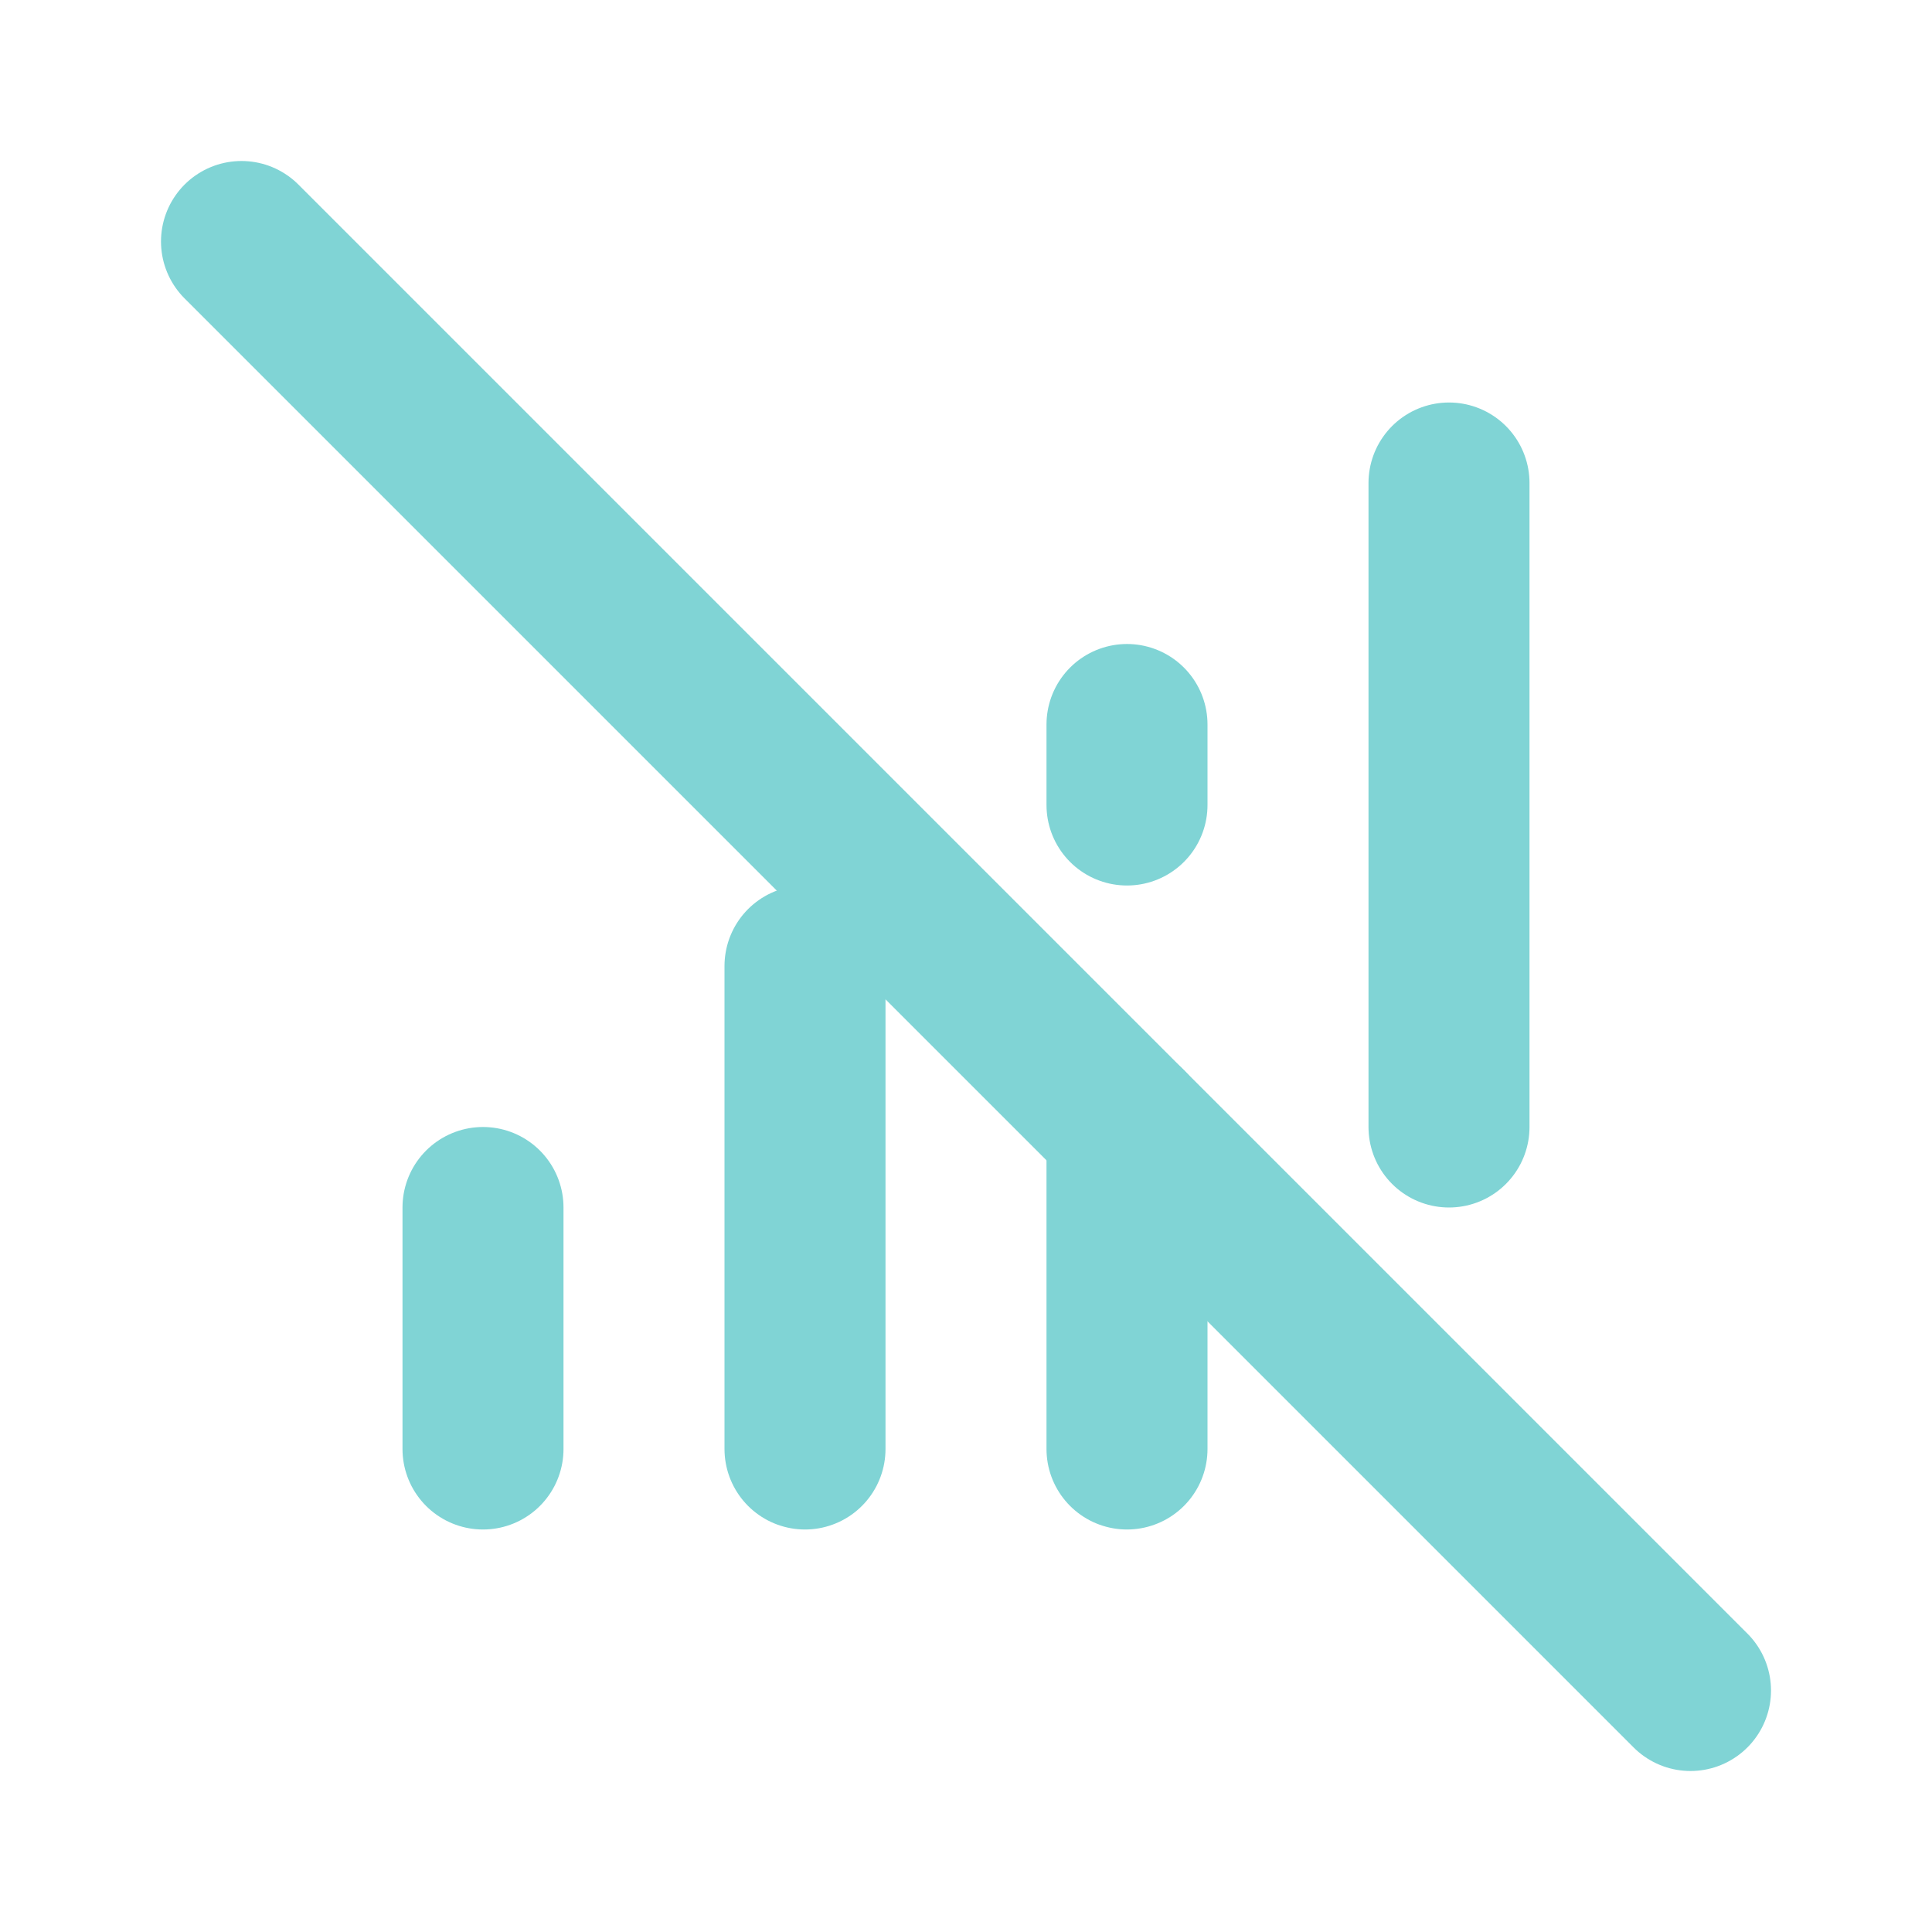
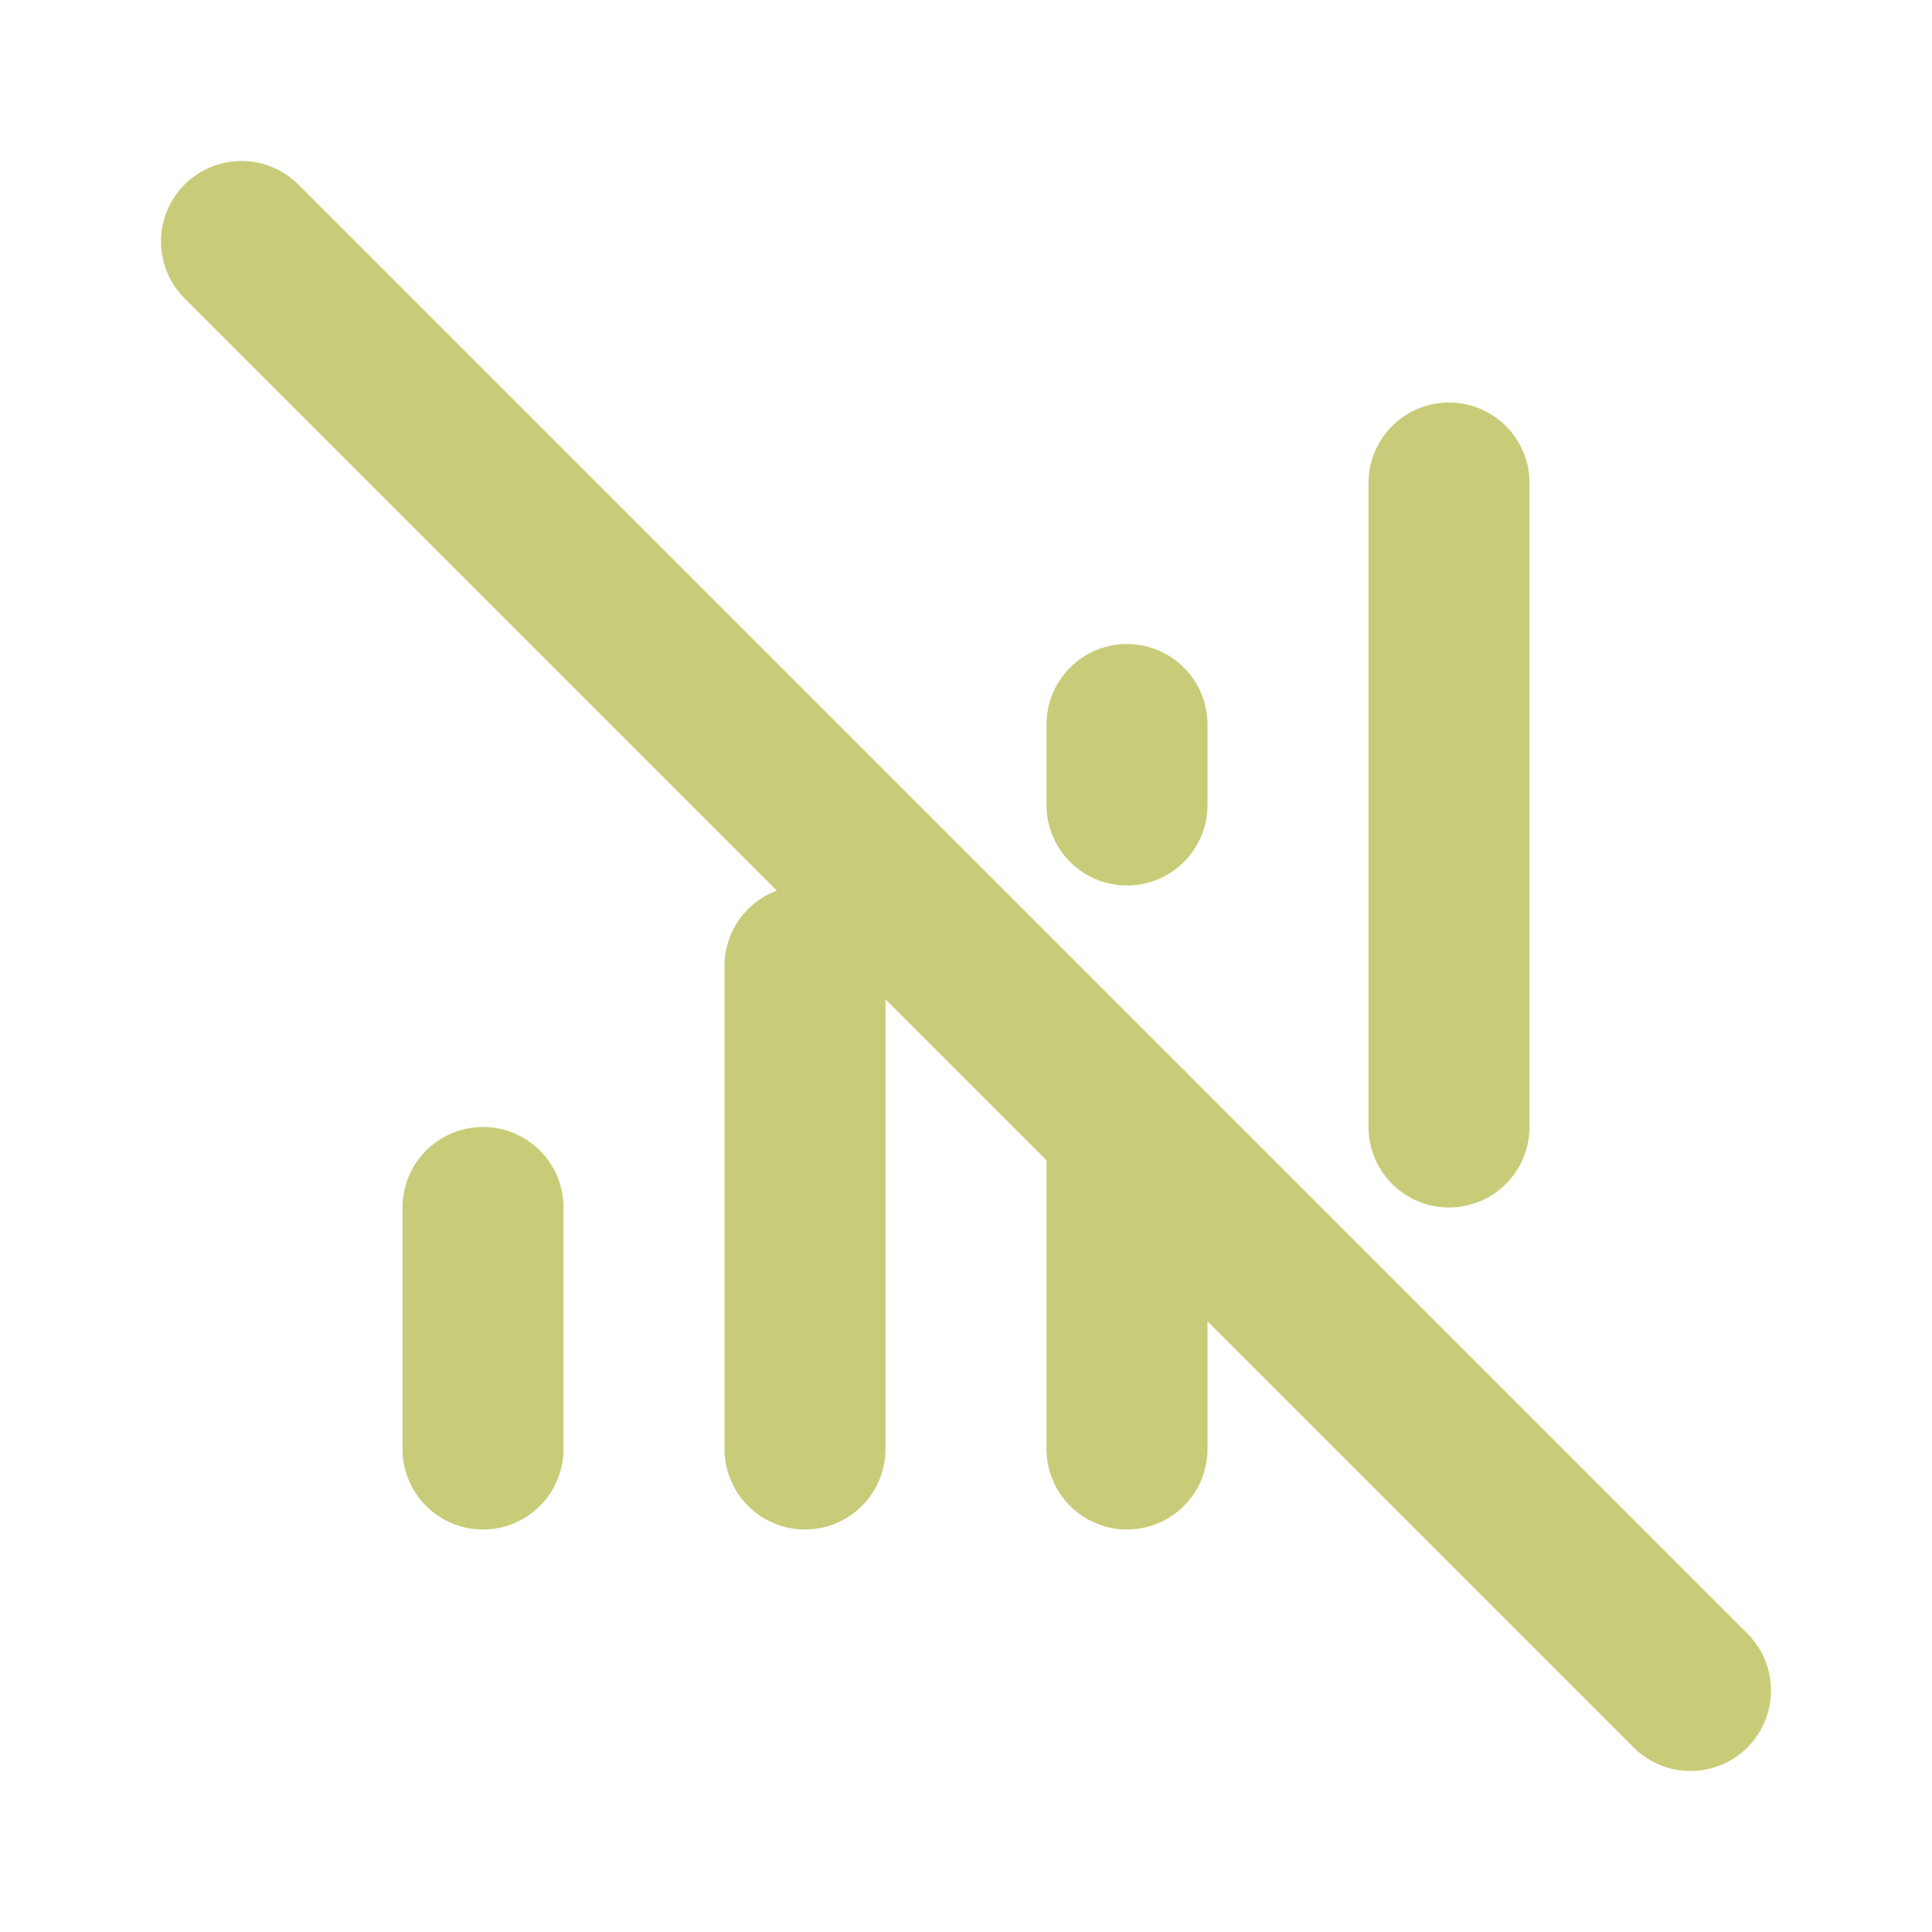
- <svg xmlns="http://www.w3.org/2000/svg" width="24" height="24" viewBox="0 0 24 24" fill="none" stroke="#80d4d5" stroke-width="2" stroke-linecap="round" stroke-linejoin="round" class="icon icon-tabler icons-tabler-outline icon-tabler-antenna-bars-off">
+ <svg xmlns="http://www.w3.org/2000/svg" width="24" height="24" viewBox="0 0 24 24" fill="none" stroke="#c8cc78" stroke-width="2" stroke-linecap="round" stroke-linejoin="round" class="icon icon-tabler icons-tabler-outline icon-tabler-antenna-bars-off">
  <path stroke="none" d="M0 0h24v24H0z" fill="none" />
  <path d="M6 18v-3" />
  <path d="M10 18v-6" />
  <path d="M14 18v-4" />
  <path d="M14 10v-1" />
  <path d="M18 14v-8" />
  <path d="M3 3l18 18" />
</svg>
